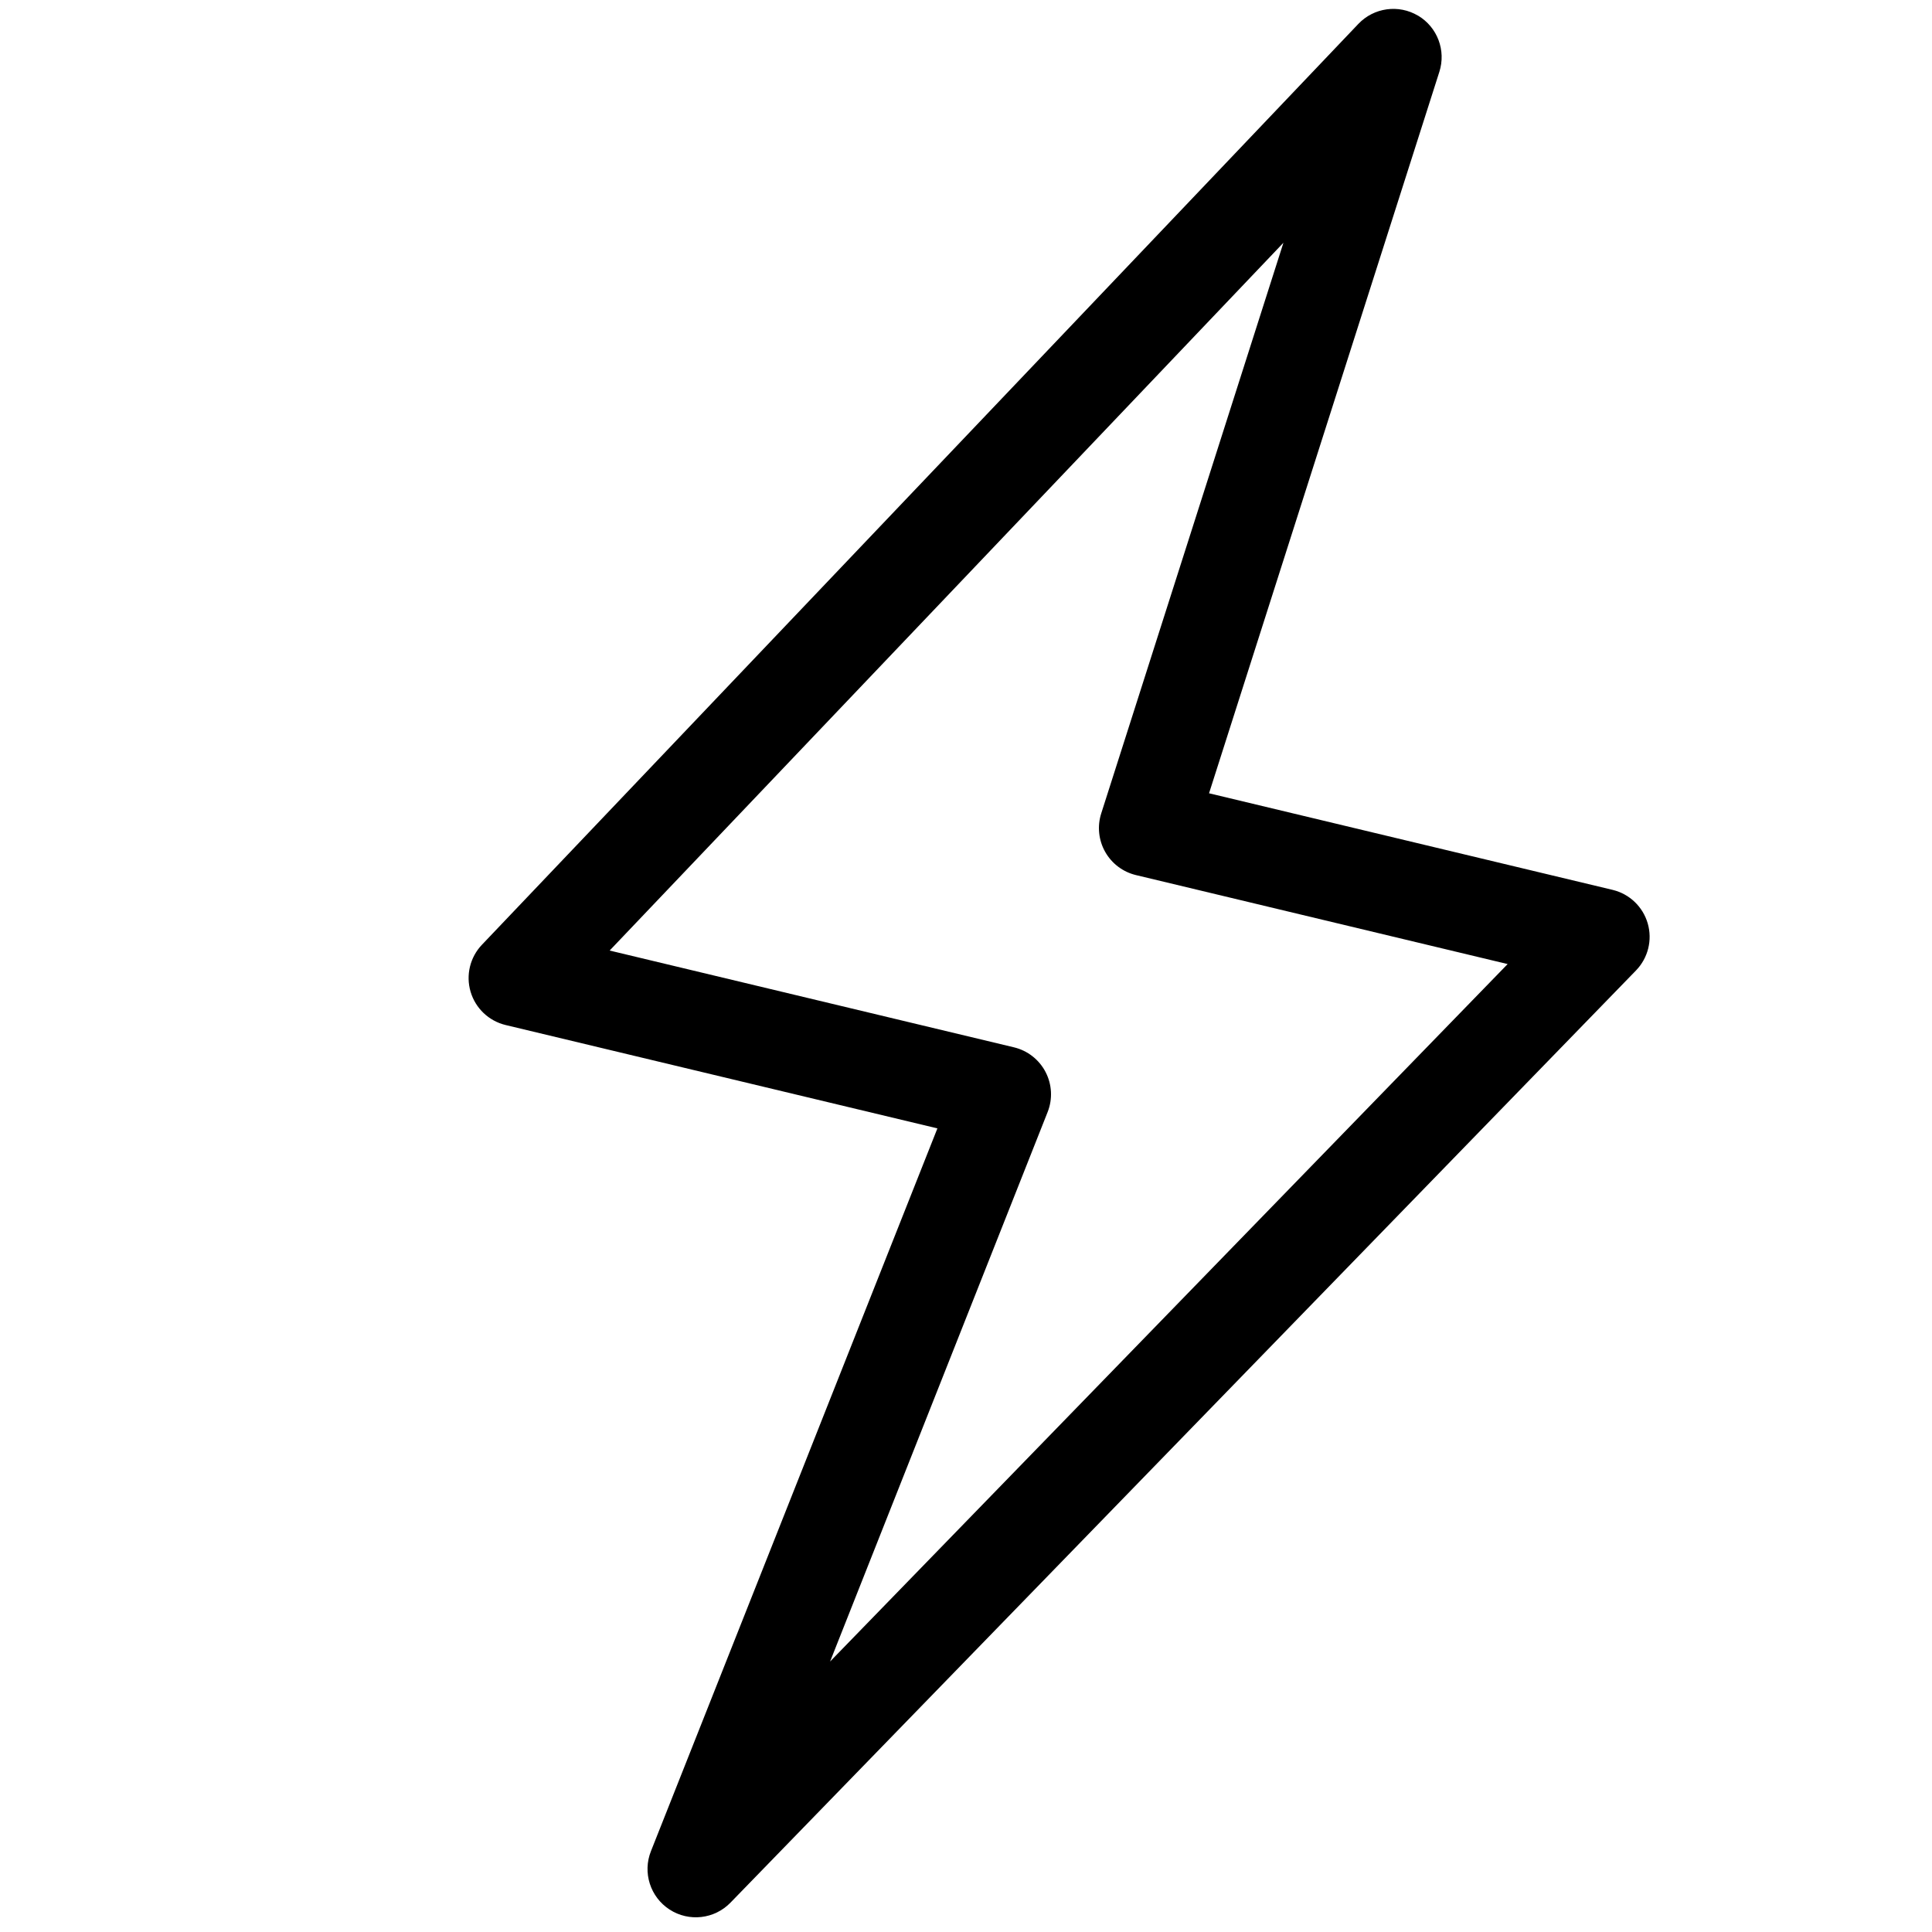
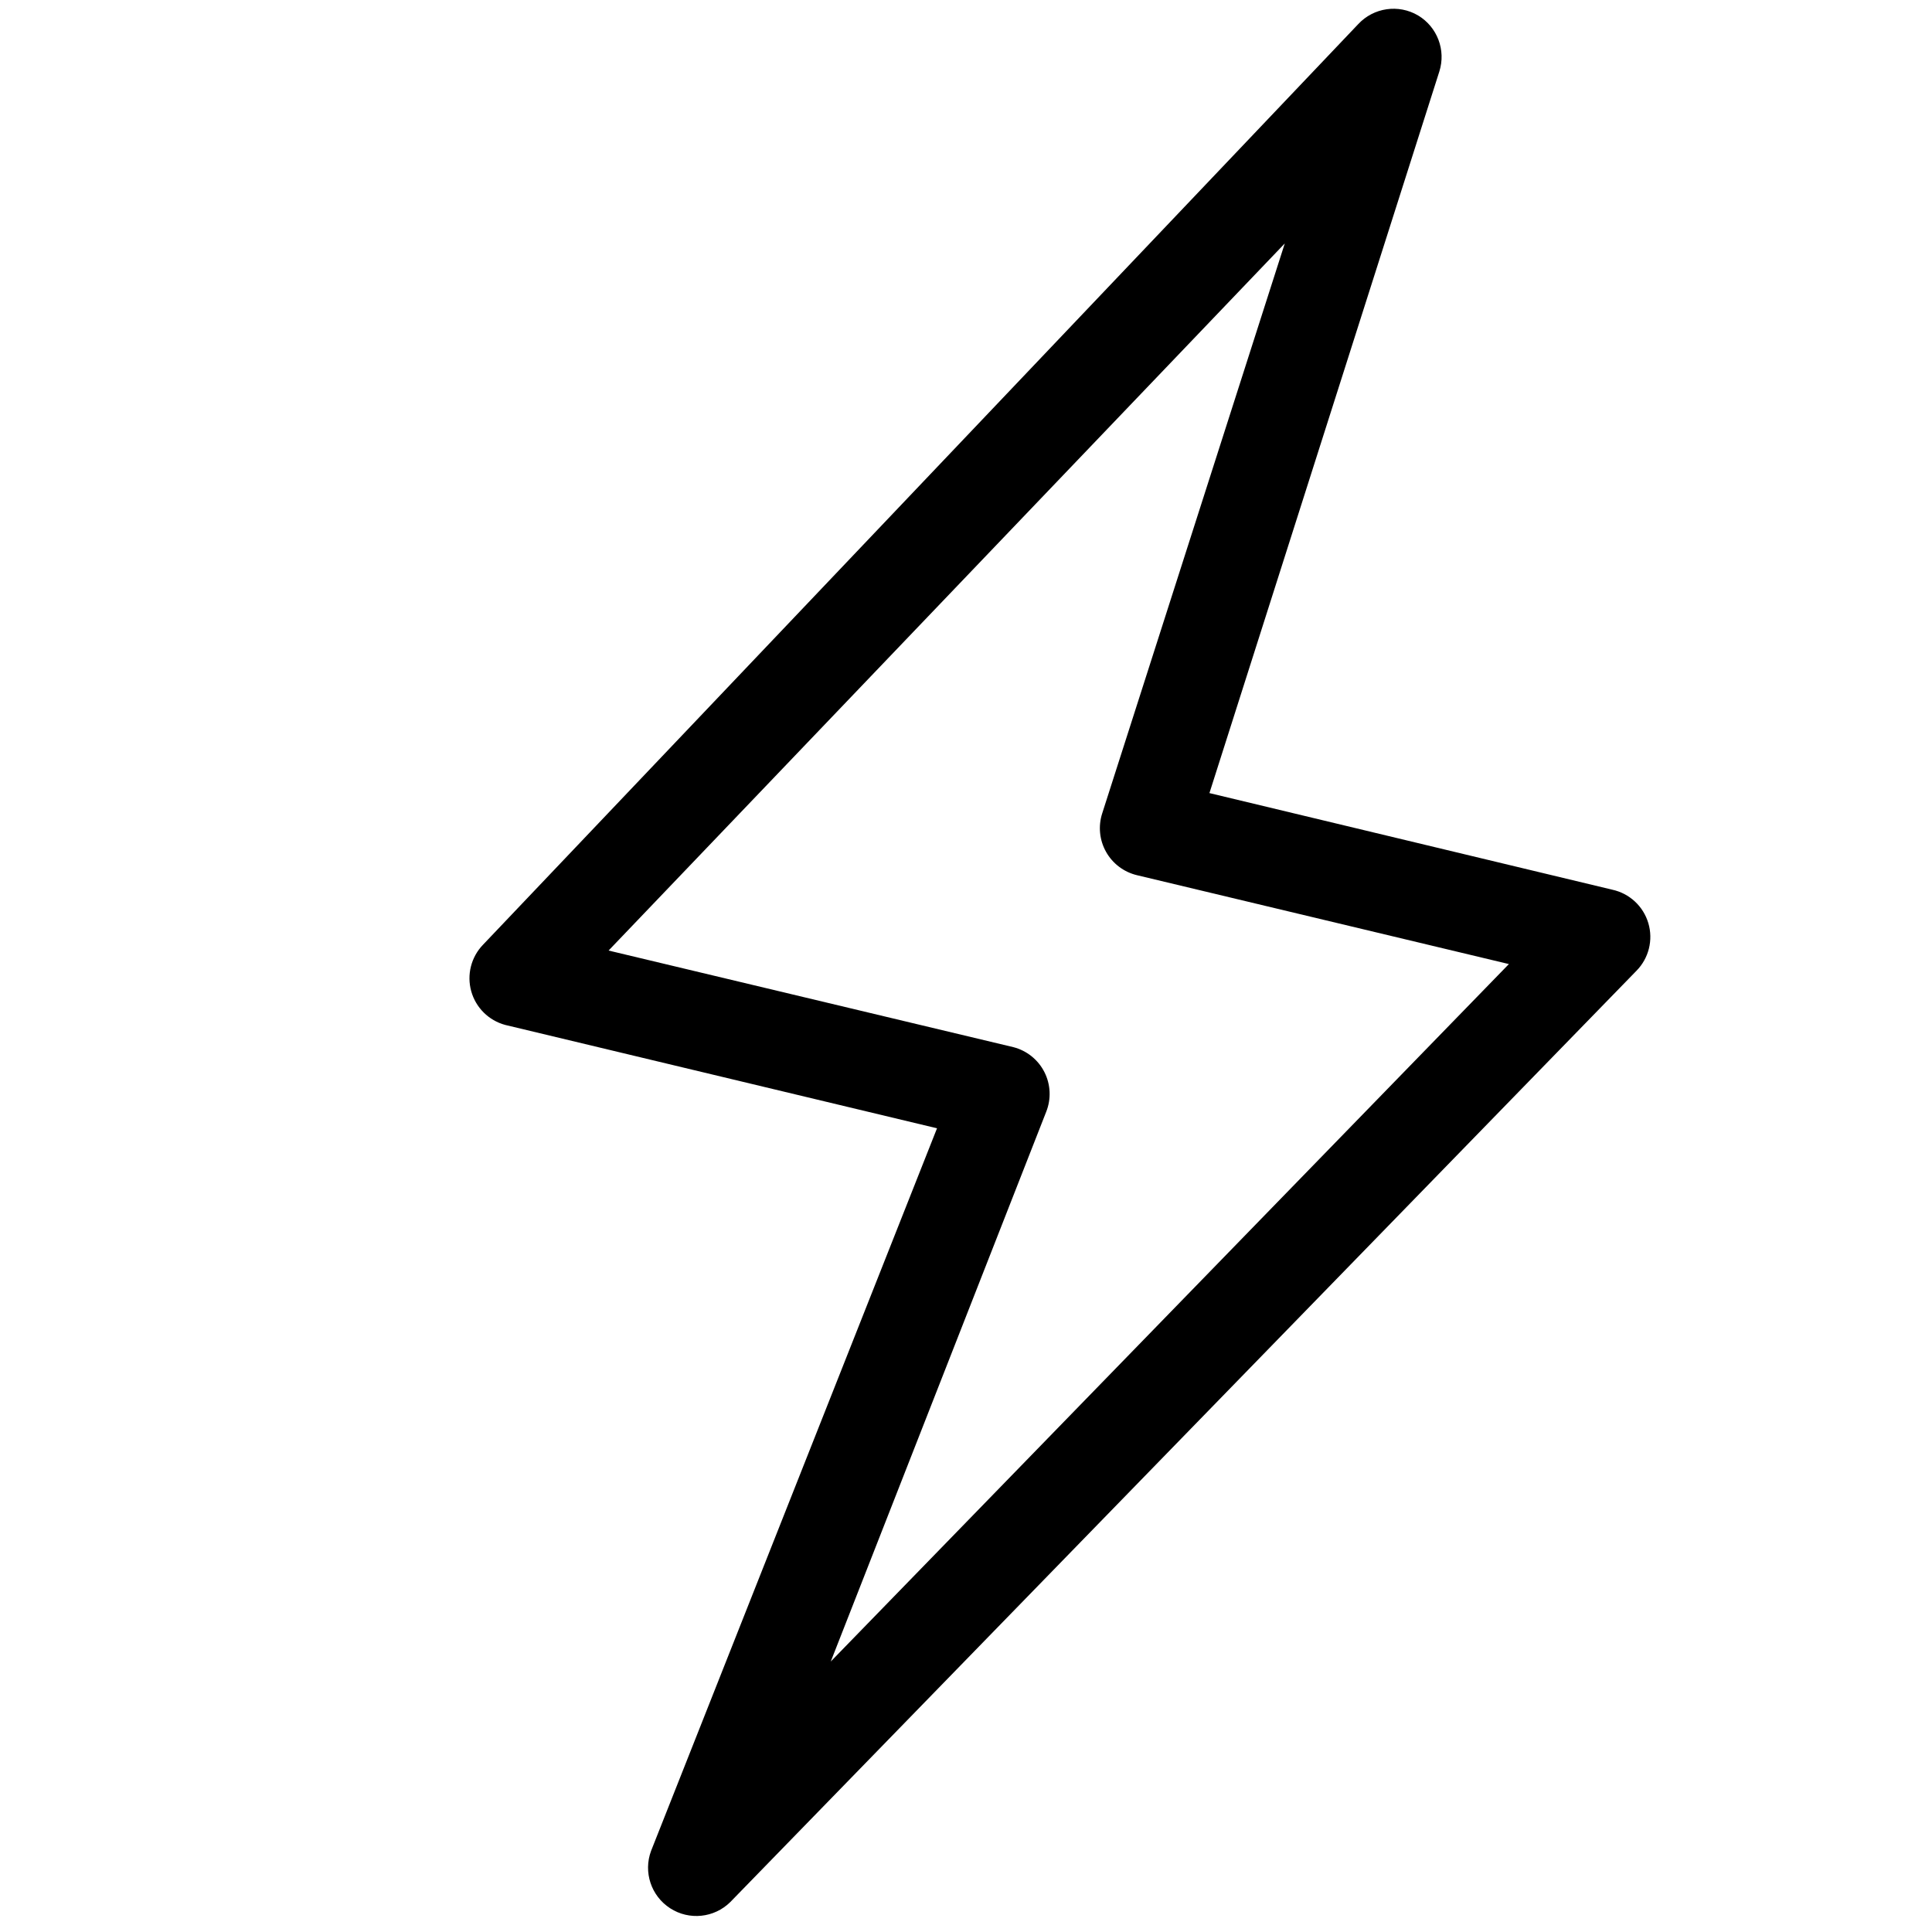
- <svg xmlns="http://www.w3.org/2000/svg" class="icon icon-accordion icon-lightning-bolt" viewBox="0 0 20 20">
-   <path d="M14.68.162a.5.5 0 0 1 .22.582l-2.384 7.468 4.178 1a.5.5 0 0 1 .242.834l-9.373 9.649a.5.5 0 0 1-.824-.533l2.965-7.481-4.47-1.07a.5.5 0 0 1-.245-.831L14.062.247a.5.5 0 0 1 .617-.085M6.311 9.84l4.186 1.002a.5.5 0 0 1 .348.67L8.593 17.2l7.014-7.22-3.847-.921a.5.5 0 0 1-.36-.639l1.886-5.907z" />
+ <svg class="icon icon-accordion icon-lightning-bolt" viewBox="0 0 20 20">
+   <path d="M14.68.16a.5.5 0 0 1 .22.58l-2.38 7.47 4.17 1a.5.5 0 0 1 .25.84l-9.38 9.64a.5.5 0 0 1-.82-.53l2.96-7.48-4.47-1.07A.5.5 0 0 1 5 9.78L14.06.25a.5.5 0 0 1 .62-.09M6.3 9.84l4.19 1a.5.5 0 0 1 .34.67L8.6 17.2l7.02-7.22-3.85-.92a.5.5 0 0 1-.36-.64l1.89-5.9z" />
</svg>
